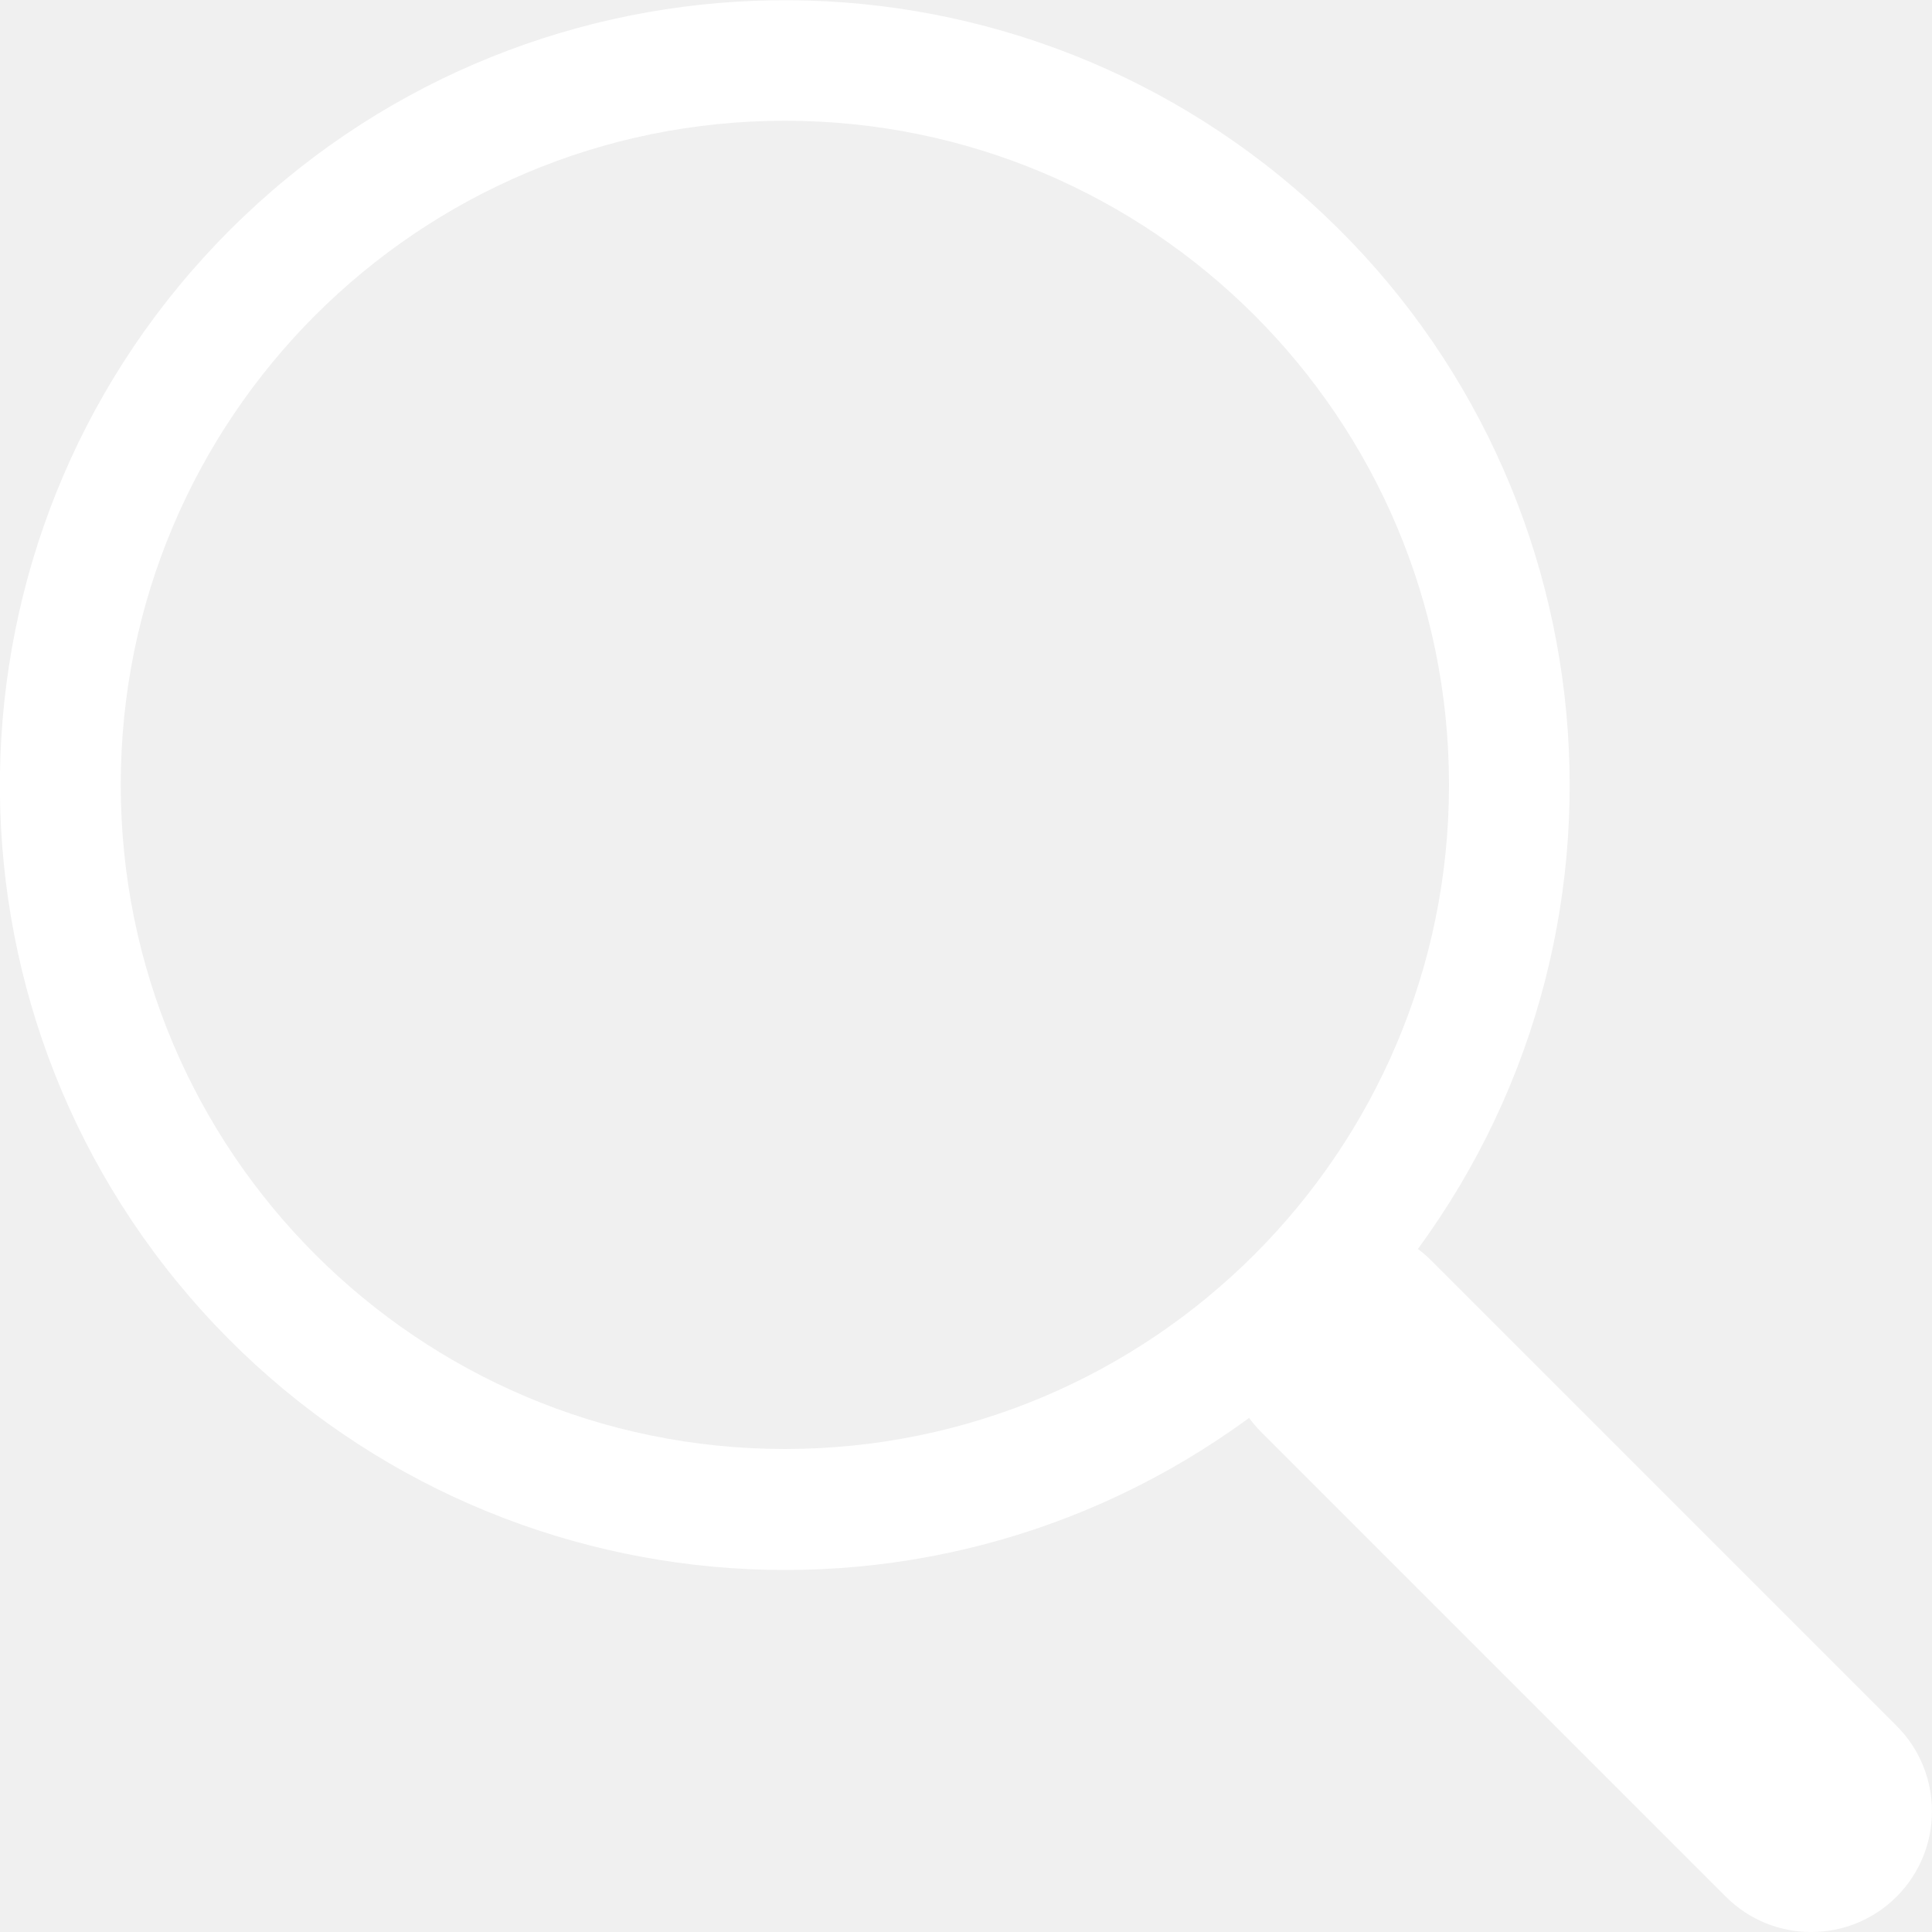
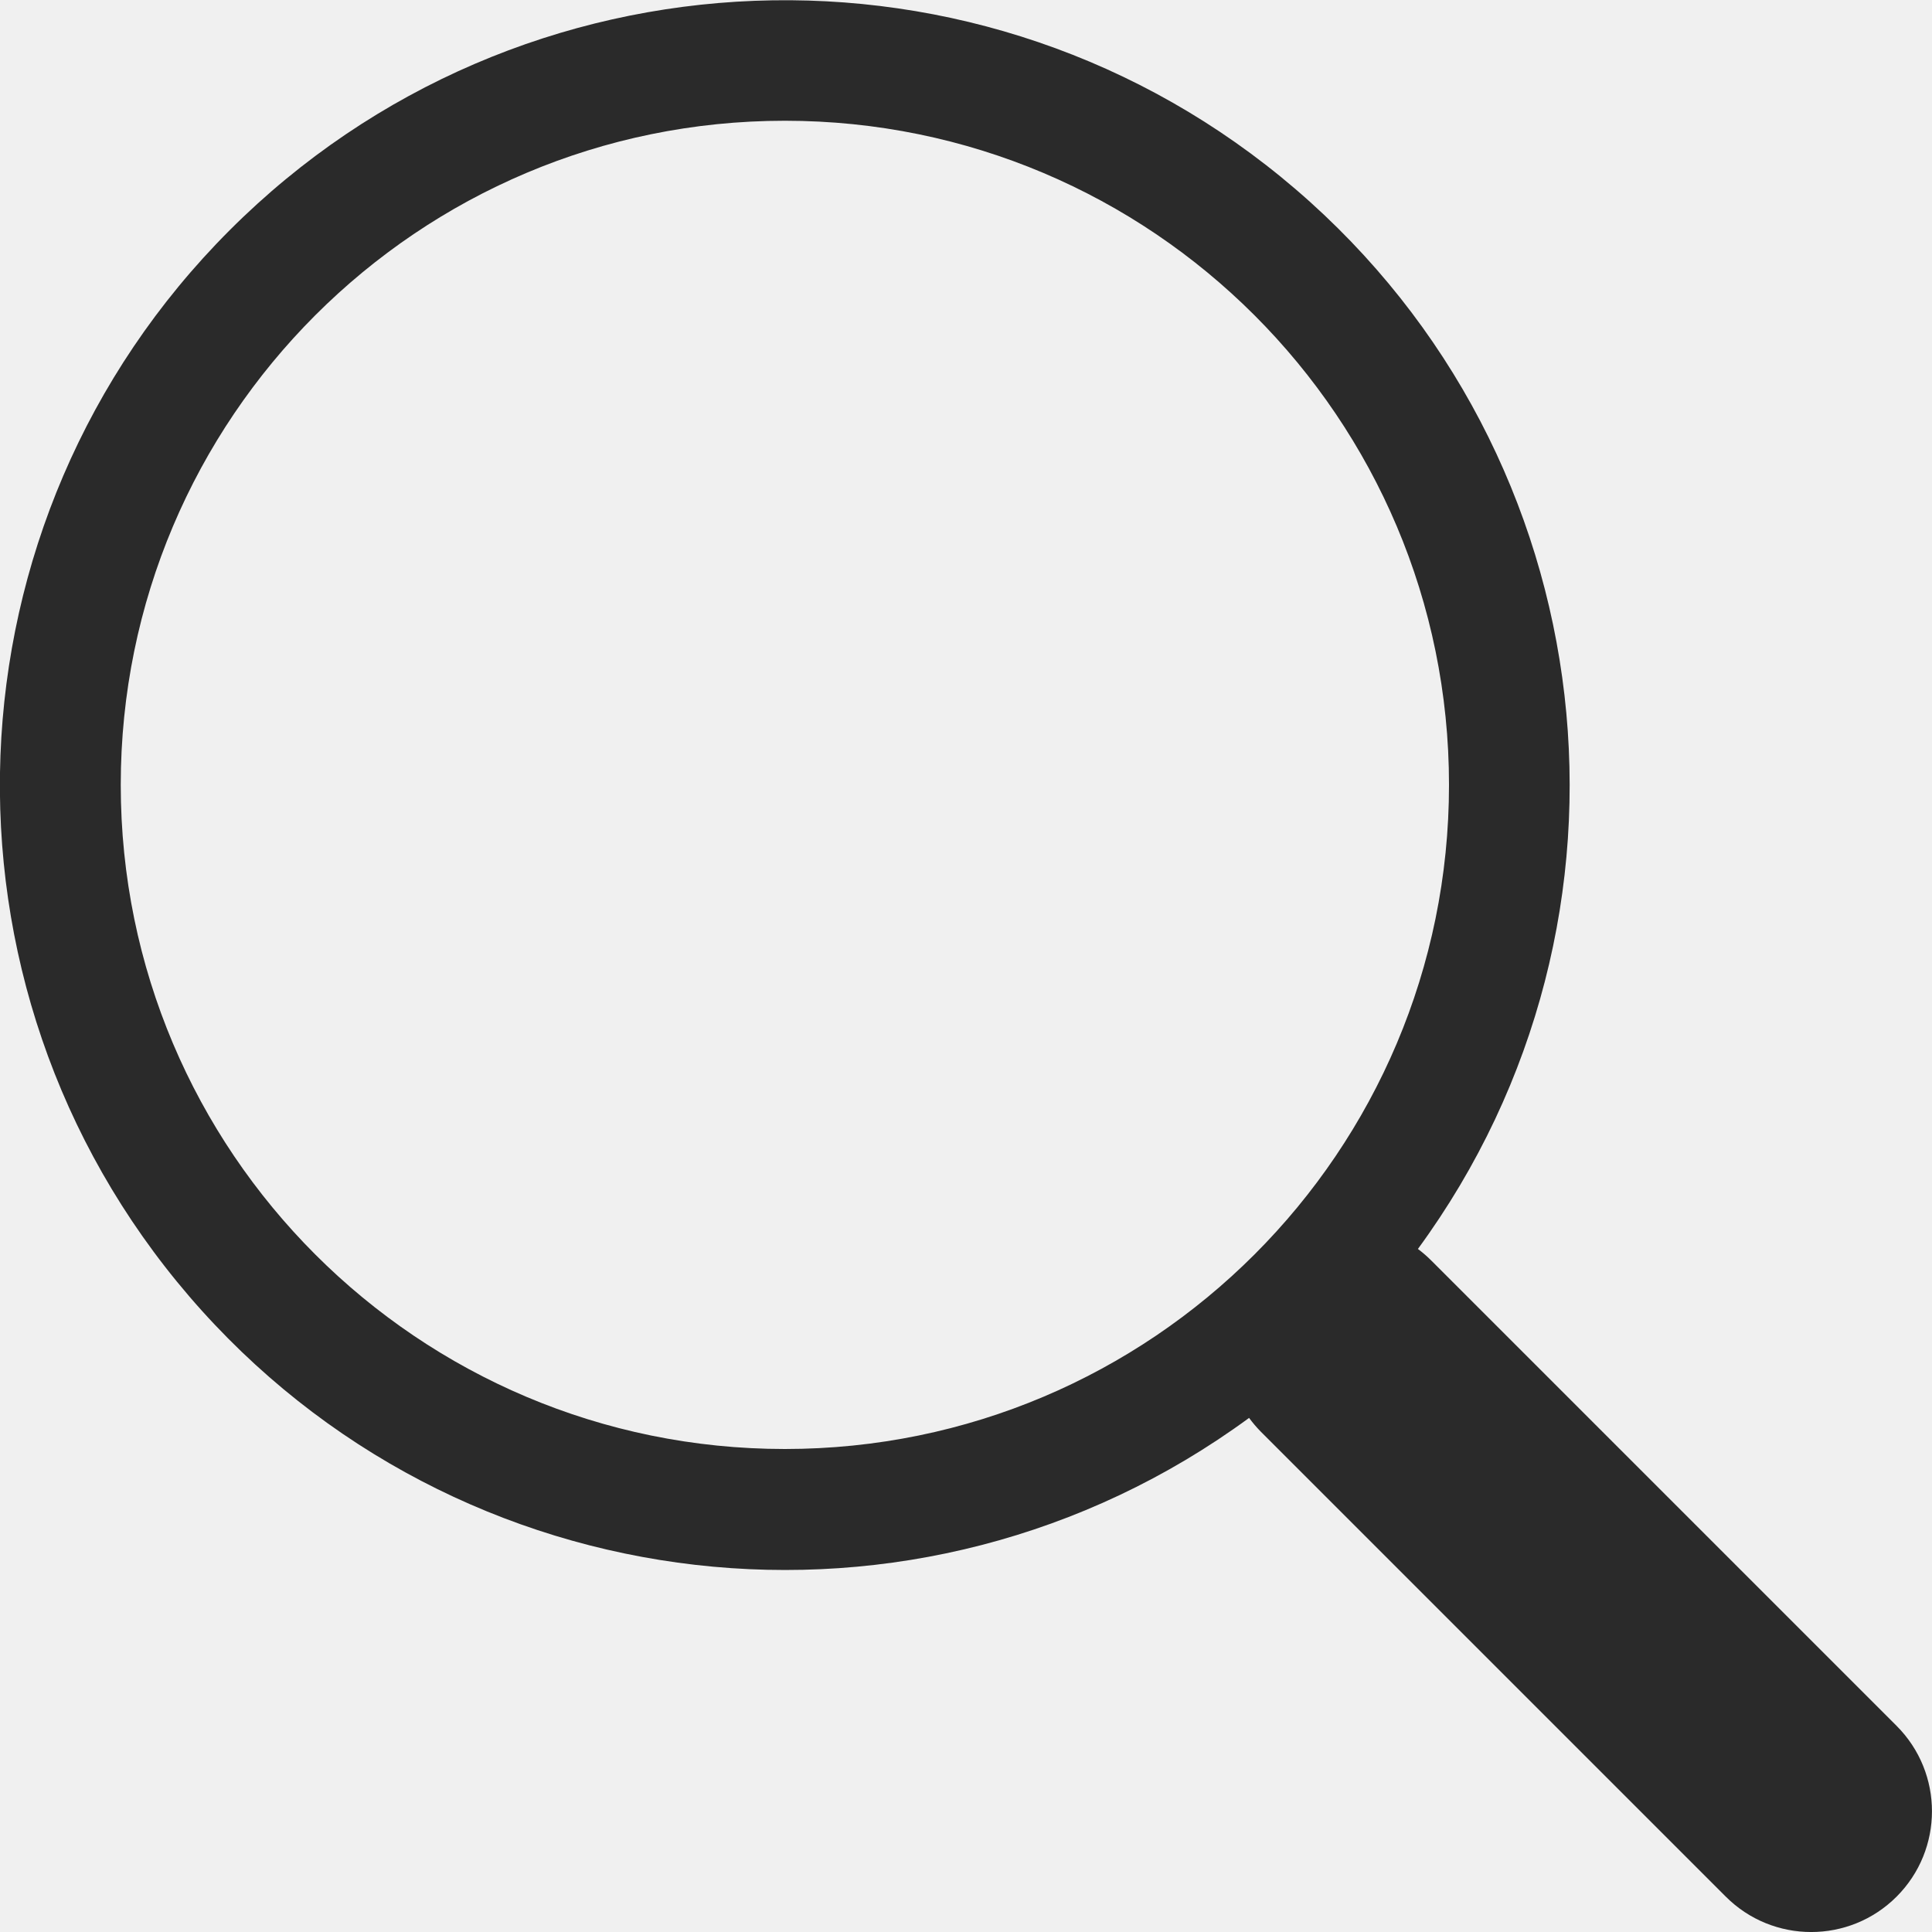
- <svg xmlns="http://www.w3.org/2000/svg" width="16" height="16" fill="white" class="bi bi-search" viewBox="0 0 16 16">
+ <svg xmlns="http://www.w3.org/2000/svg" width="16" height="16" fill="#2A2A2A" class="bi bi-search" viewBox="0 0 16 16">
  <path d="M11.742 10.344a6.5 6.5 0 1 0-1.397 1.398h-.001q.044.06.098.115l3.85 3.85a1 1 0 0 0 1.415-1.414l-3.85-3.85a1 1 0 0 0-.115-.1zM12 6.5a5.5 5.5 0 1 1-11 0 5.5 5.5 0 0 1 11 0" />
</svg>
